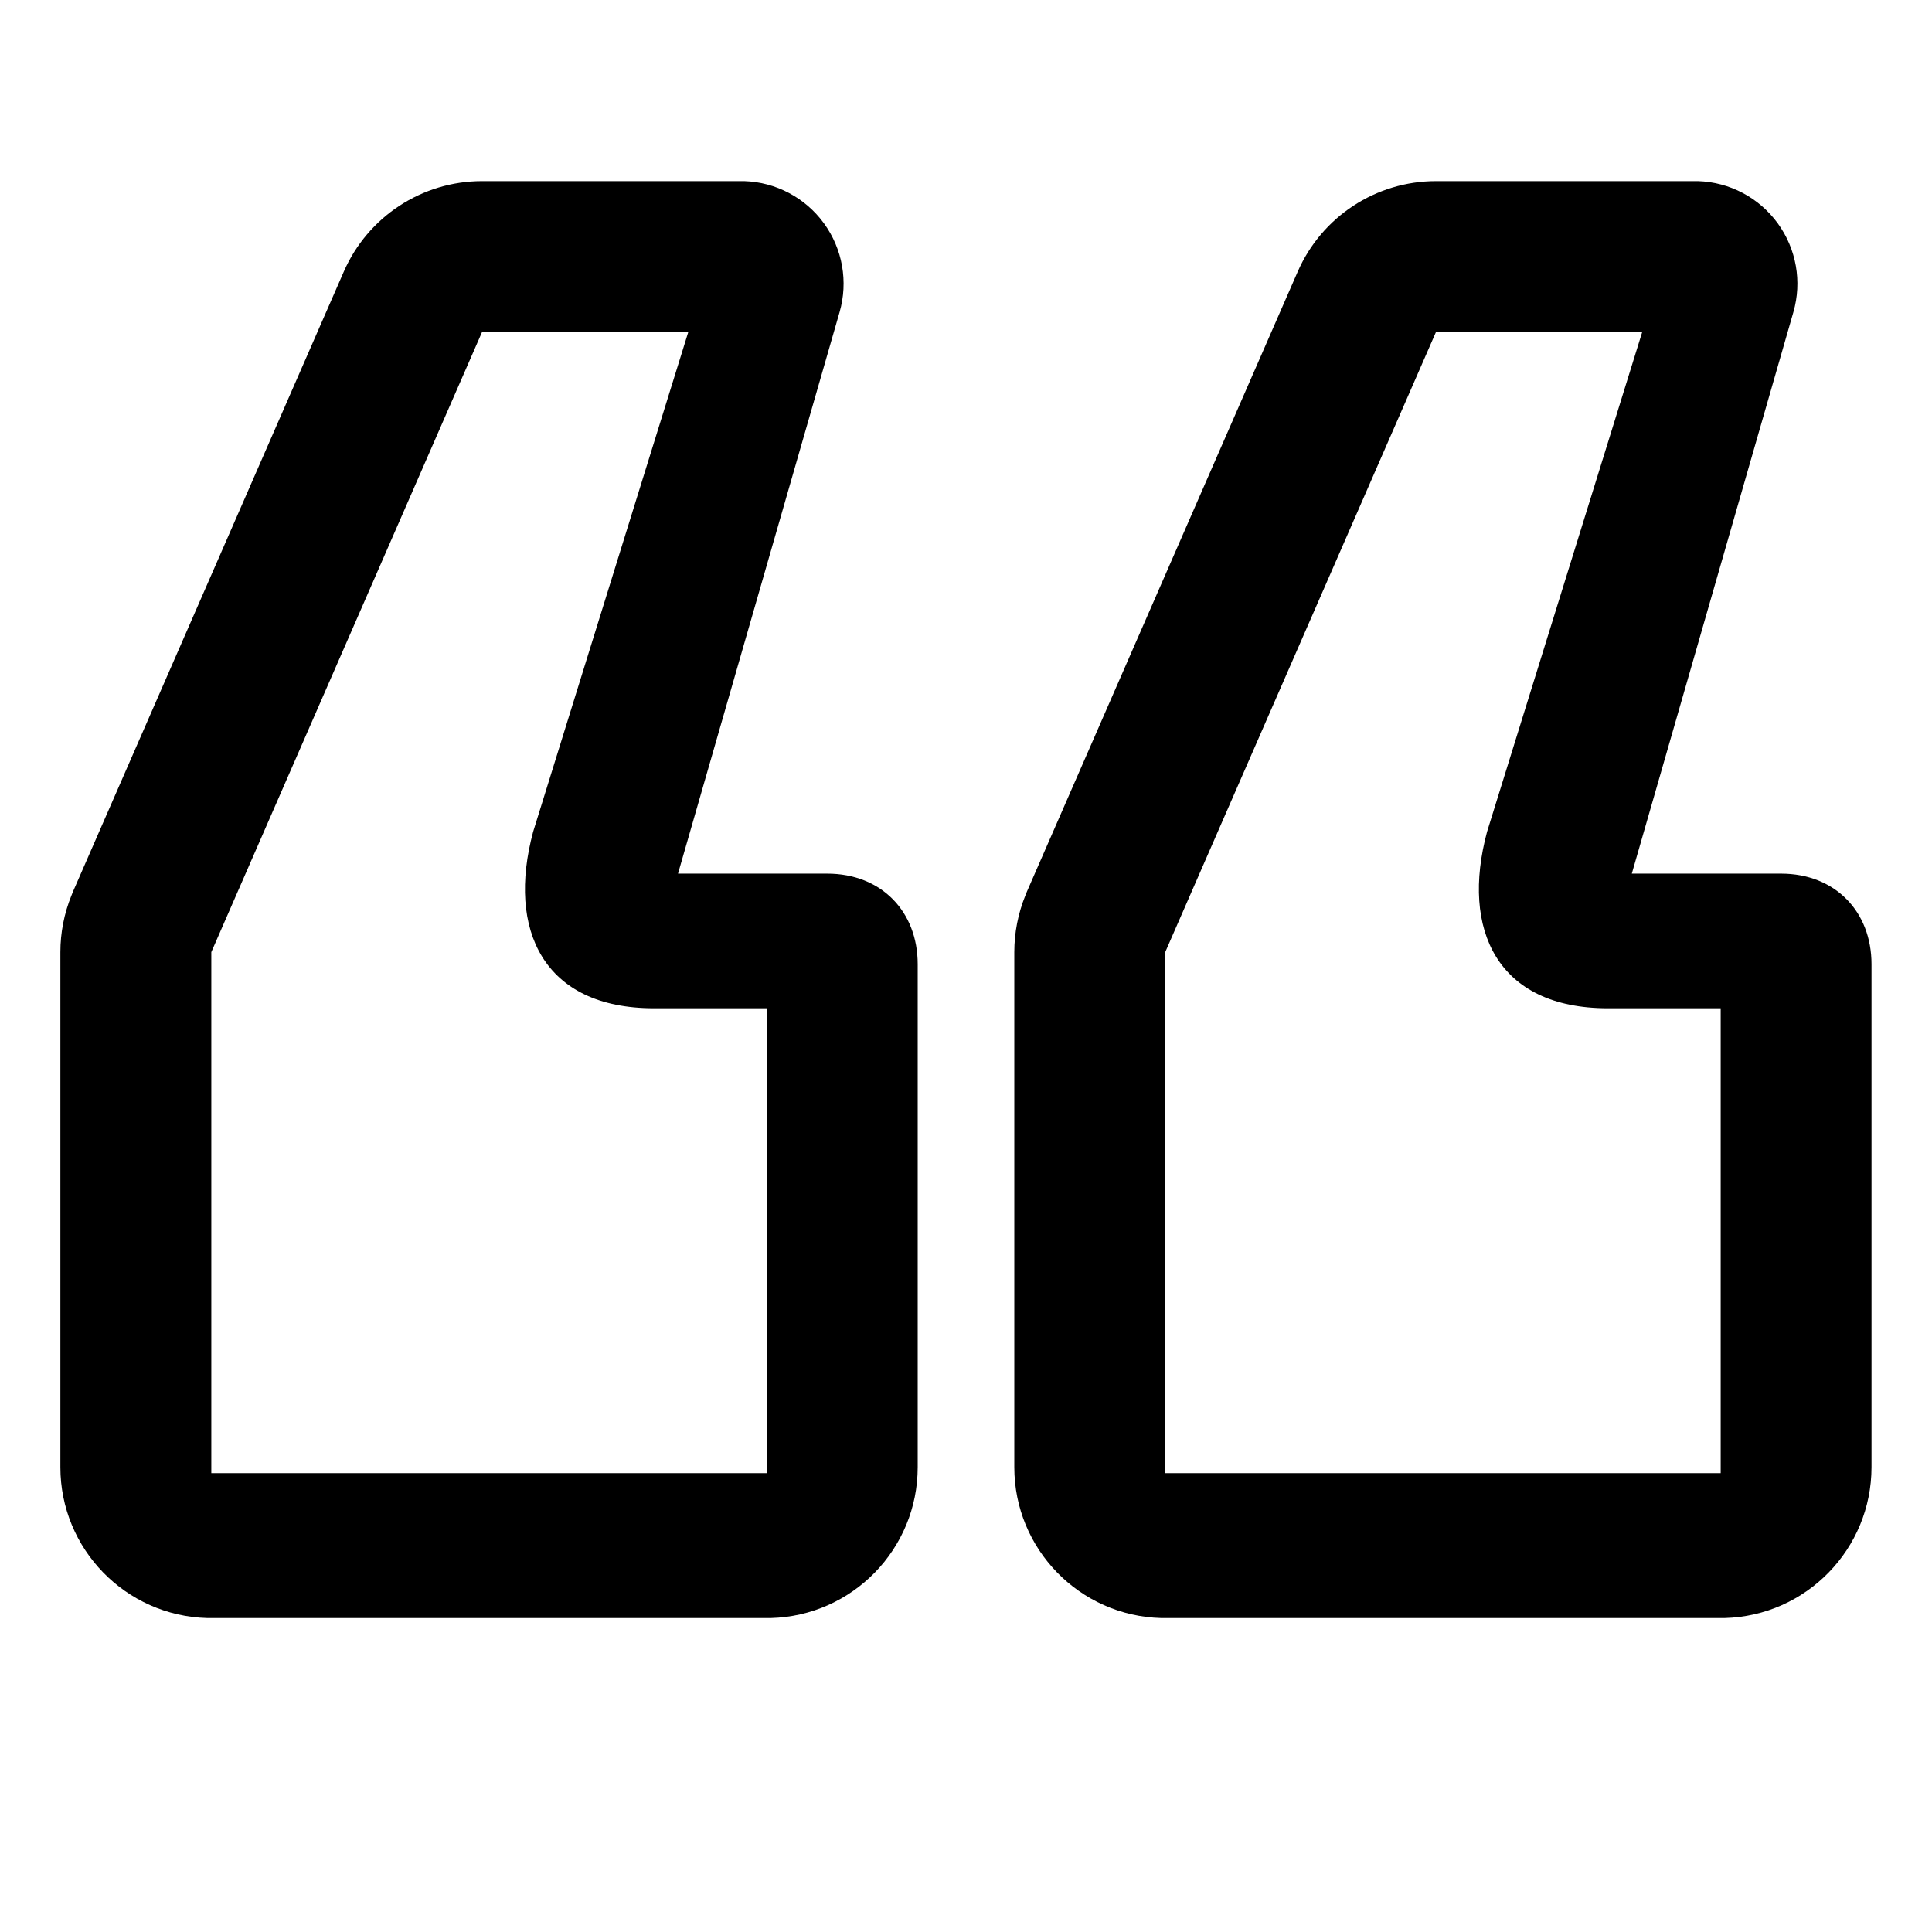
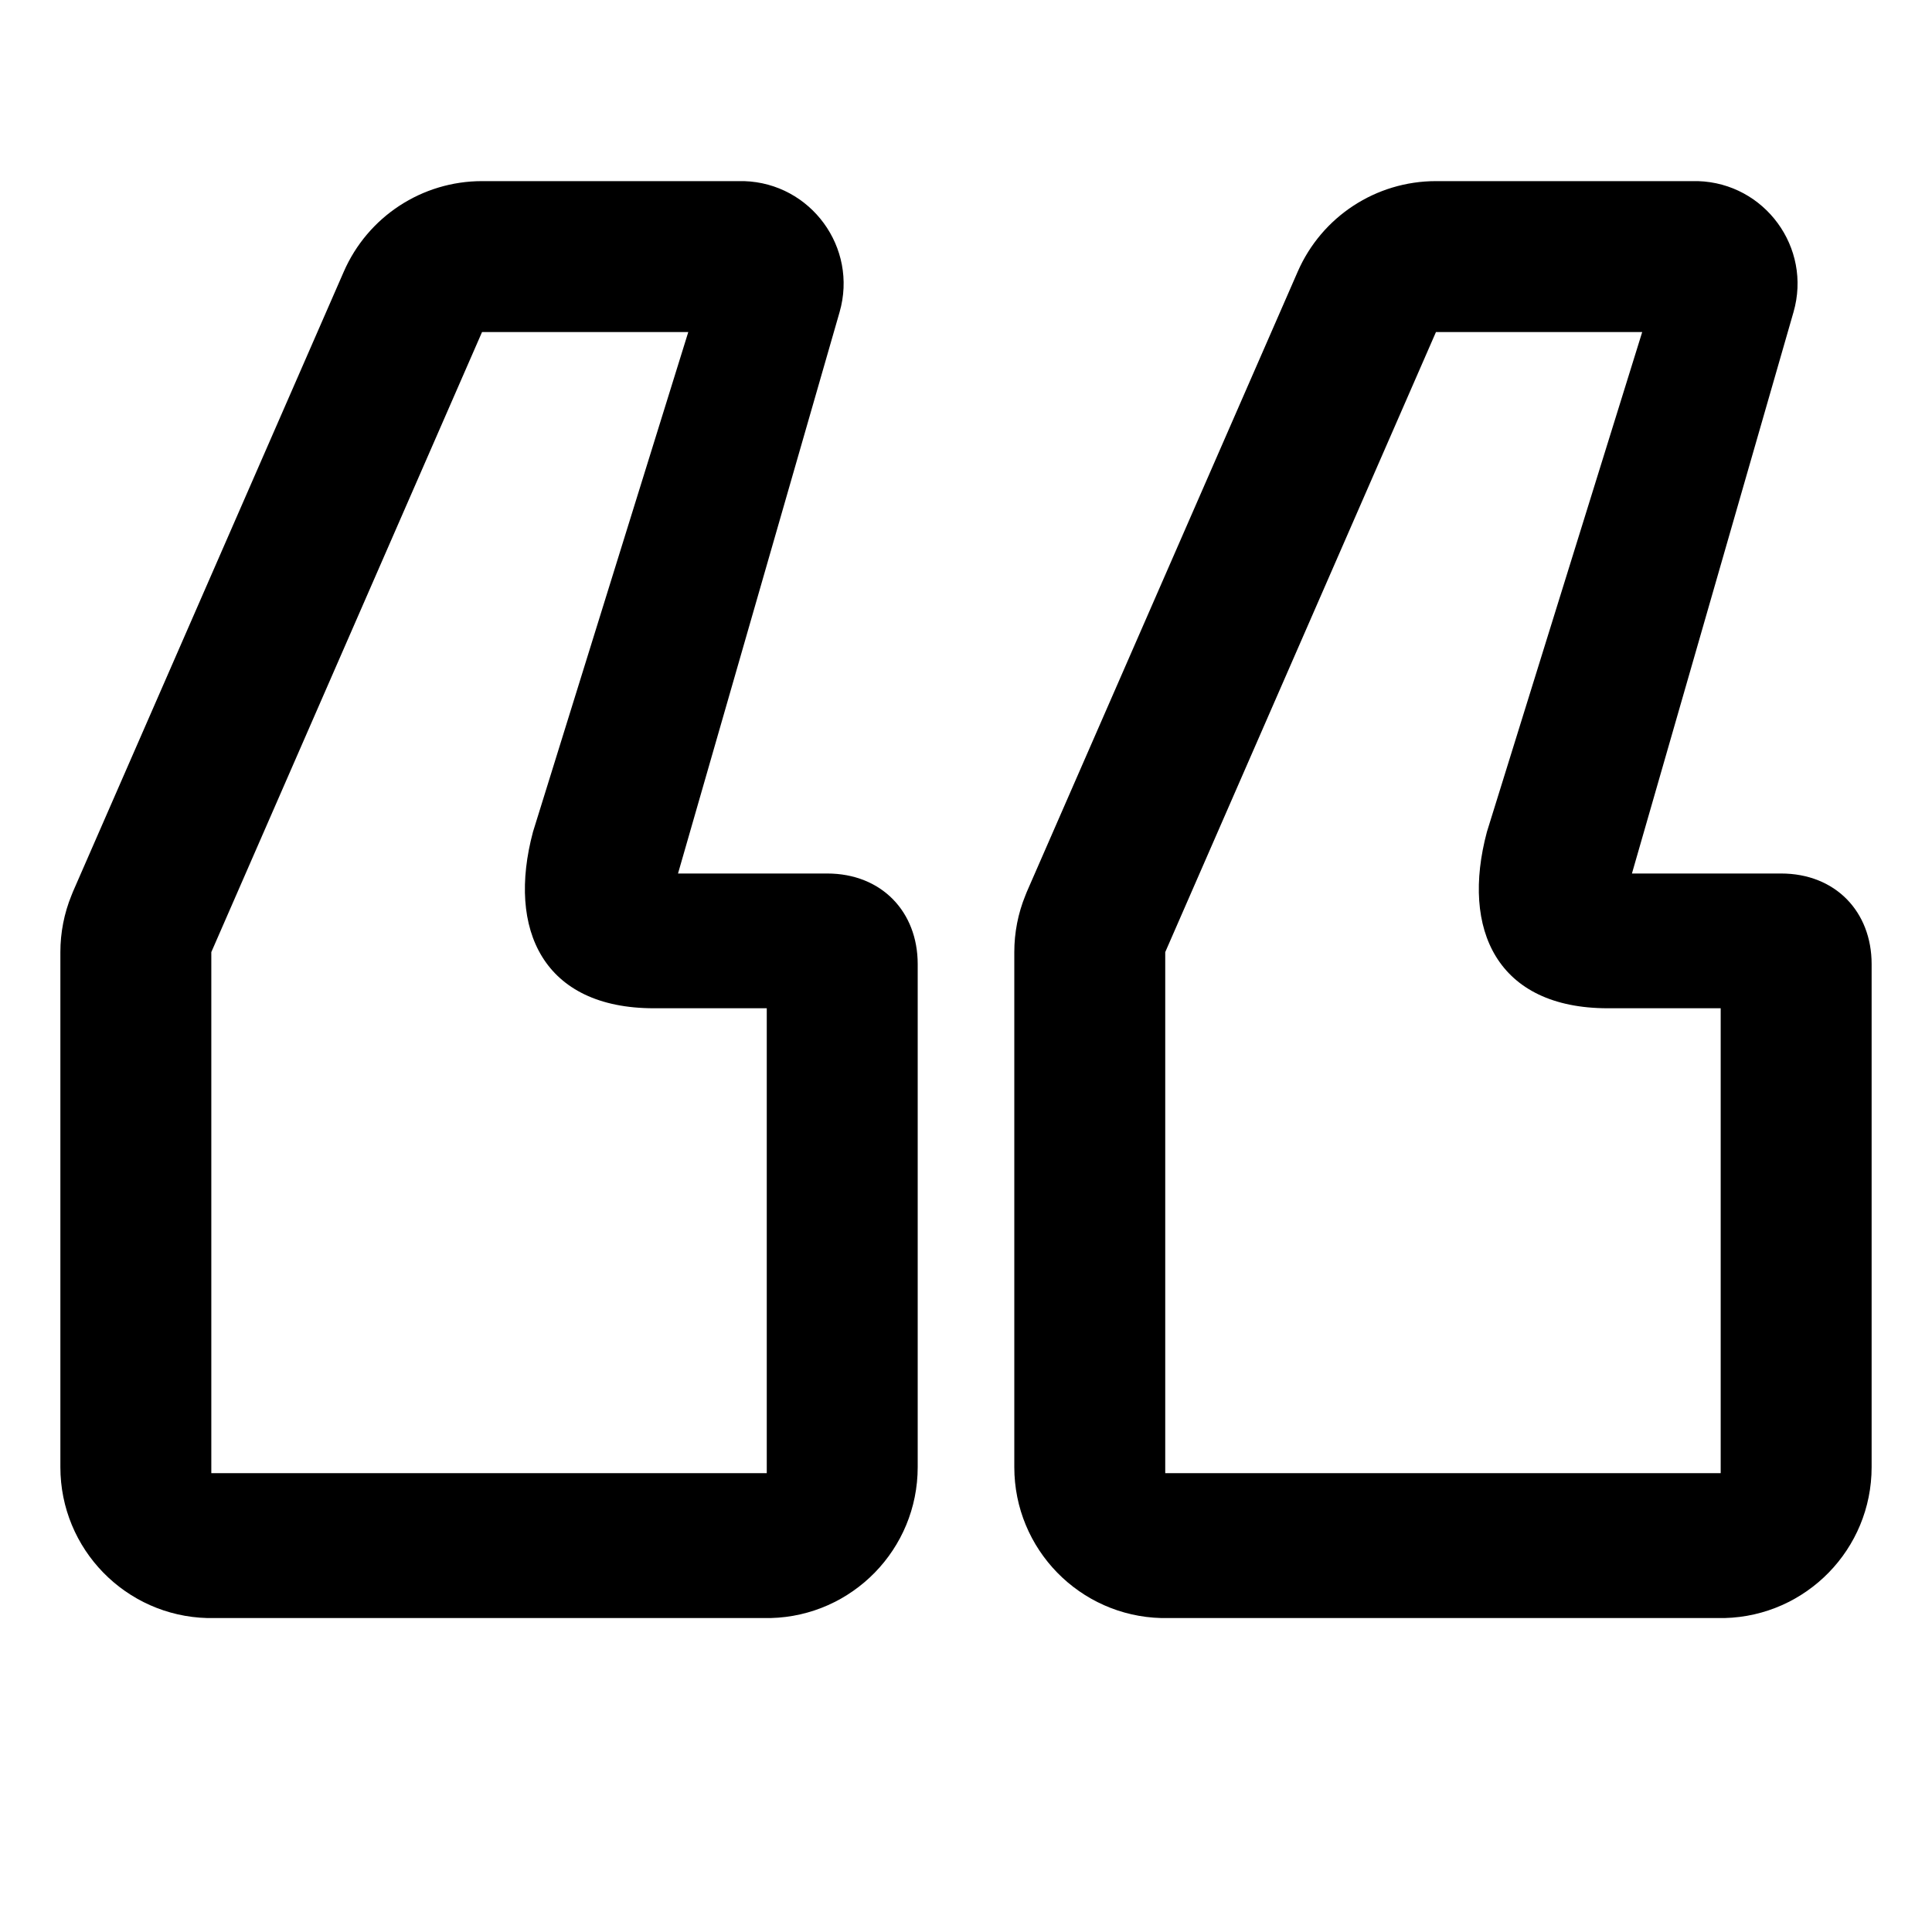
- <svg xmlns="http://www.w3.org/2000/svg" width="16" height="16" viewBox="0 0 16 16">
-   <path d="M6.163 1.5a.85.85 0 0 1 .79 1.085l-1.338 4.65H6.85c.45 0 .75.315.75.75v4.165a1.25 1.25 0 0 1-1.218 1.25H1.718A1.25 1.25 0 0 1 .5 12.15V7.885c0-.16.031-.32.092-.47l.012-.03L2.847 2.25a1.25 1.25 0 0 1 1.145-.75h2.17m7.9 0a.85.85 0 0 1 .79 1.085l-1.338 4.65h1.235c.45 0 .75.315.75.75v4.165a1.25 1.25 0 0 1-1.218 1.25H9.618A1.25 1.25 0 0 1 8.4 12.15V7.885c0-.16.031-.32.092-.47l.012-.03 2.243-5.135a1.25 1.25 0 0 1 1.145-.75h2.171M1.75 7.885V12.2h4.6V8.35h-.935c-.915 0-1.218-.65-1-1.461L5.7 2.75H3.992zm7.9 0V12.2h4.6V8.35h-.935c-.915 0-1.218-.65-1-1.461L13.6 2.75h-1.708z" />
+ <svg xmlns="http://www.w3.org/2000/svg" width="16" height="16" viewBox="0 0 16 16" fill="none">
+   <path d="M6.162 1.5C6.714 1.517 7.107 2.05 6.953 2.585L5.615 7.234H6.85C7.3 7.234 7.6 7.55 7.6 7.984V12.15C7.6 12.83 7.058 13.383 6.382 13.4L6.35 13.4H1.75L1.718 13.4C1.042 13.383 0.5 12.83 0.5 12.15V7.885C0.5 7.724 0.531 7.564 0.592 7.415L0.604 7.385L2.847 2.25C3.046 1.794 3.495 1.5 3.992 1.5H6.136L6.162 1.5ZM14.062 1.5C14.614 1.517 15.007 2.05 14.853 2.585L13.515 7.234H14.75C15.2 7.234 15.5 7.55 15.5 7.984V12.15C15.5 12.83 14.958 13.383 14.282 13.4L14.25 13.4H9.65L9.618 13.4C8.942 13.383 8.4 12.83 8.4 12.15V7.885C8.4 7.724 8.431 7.564 8.492 7.415L8.504 7.385L10.747 2.25C10.946 1.794 11.395 1.5 11.892 1.5H14.036L14.062 1.5ZM1.75 7.885V12.2H6.35V8.35H5.415C4.5 8.35 4.197 7.7 4.414 6.889L5.7 2.75H3.992L1.75 7.885ZM9.65 7.885V12.2H14.25V8.35H13.315C12.4 8.35 12.097 7.7 12.314 6.889L13.6 2.75H11.892L9.65 7.885Z" fill="currentColor" />
</svg>
